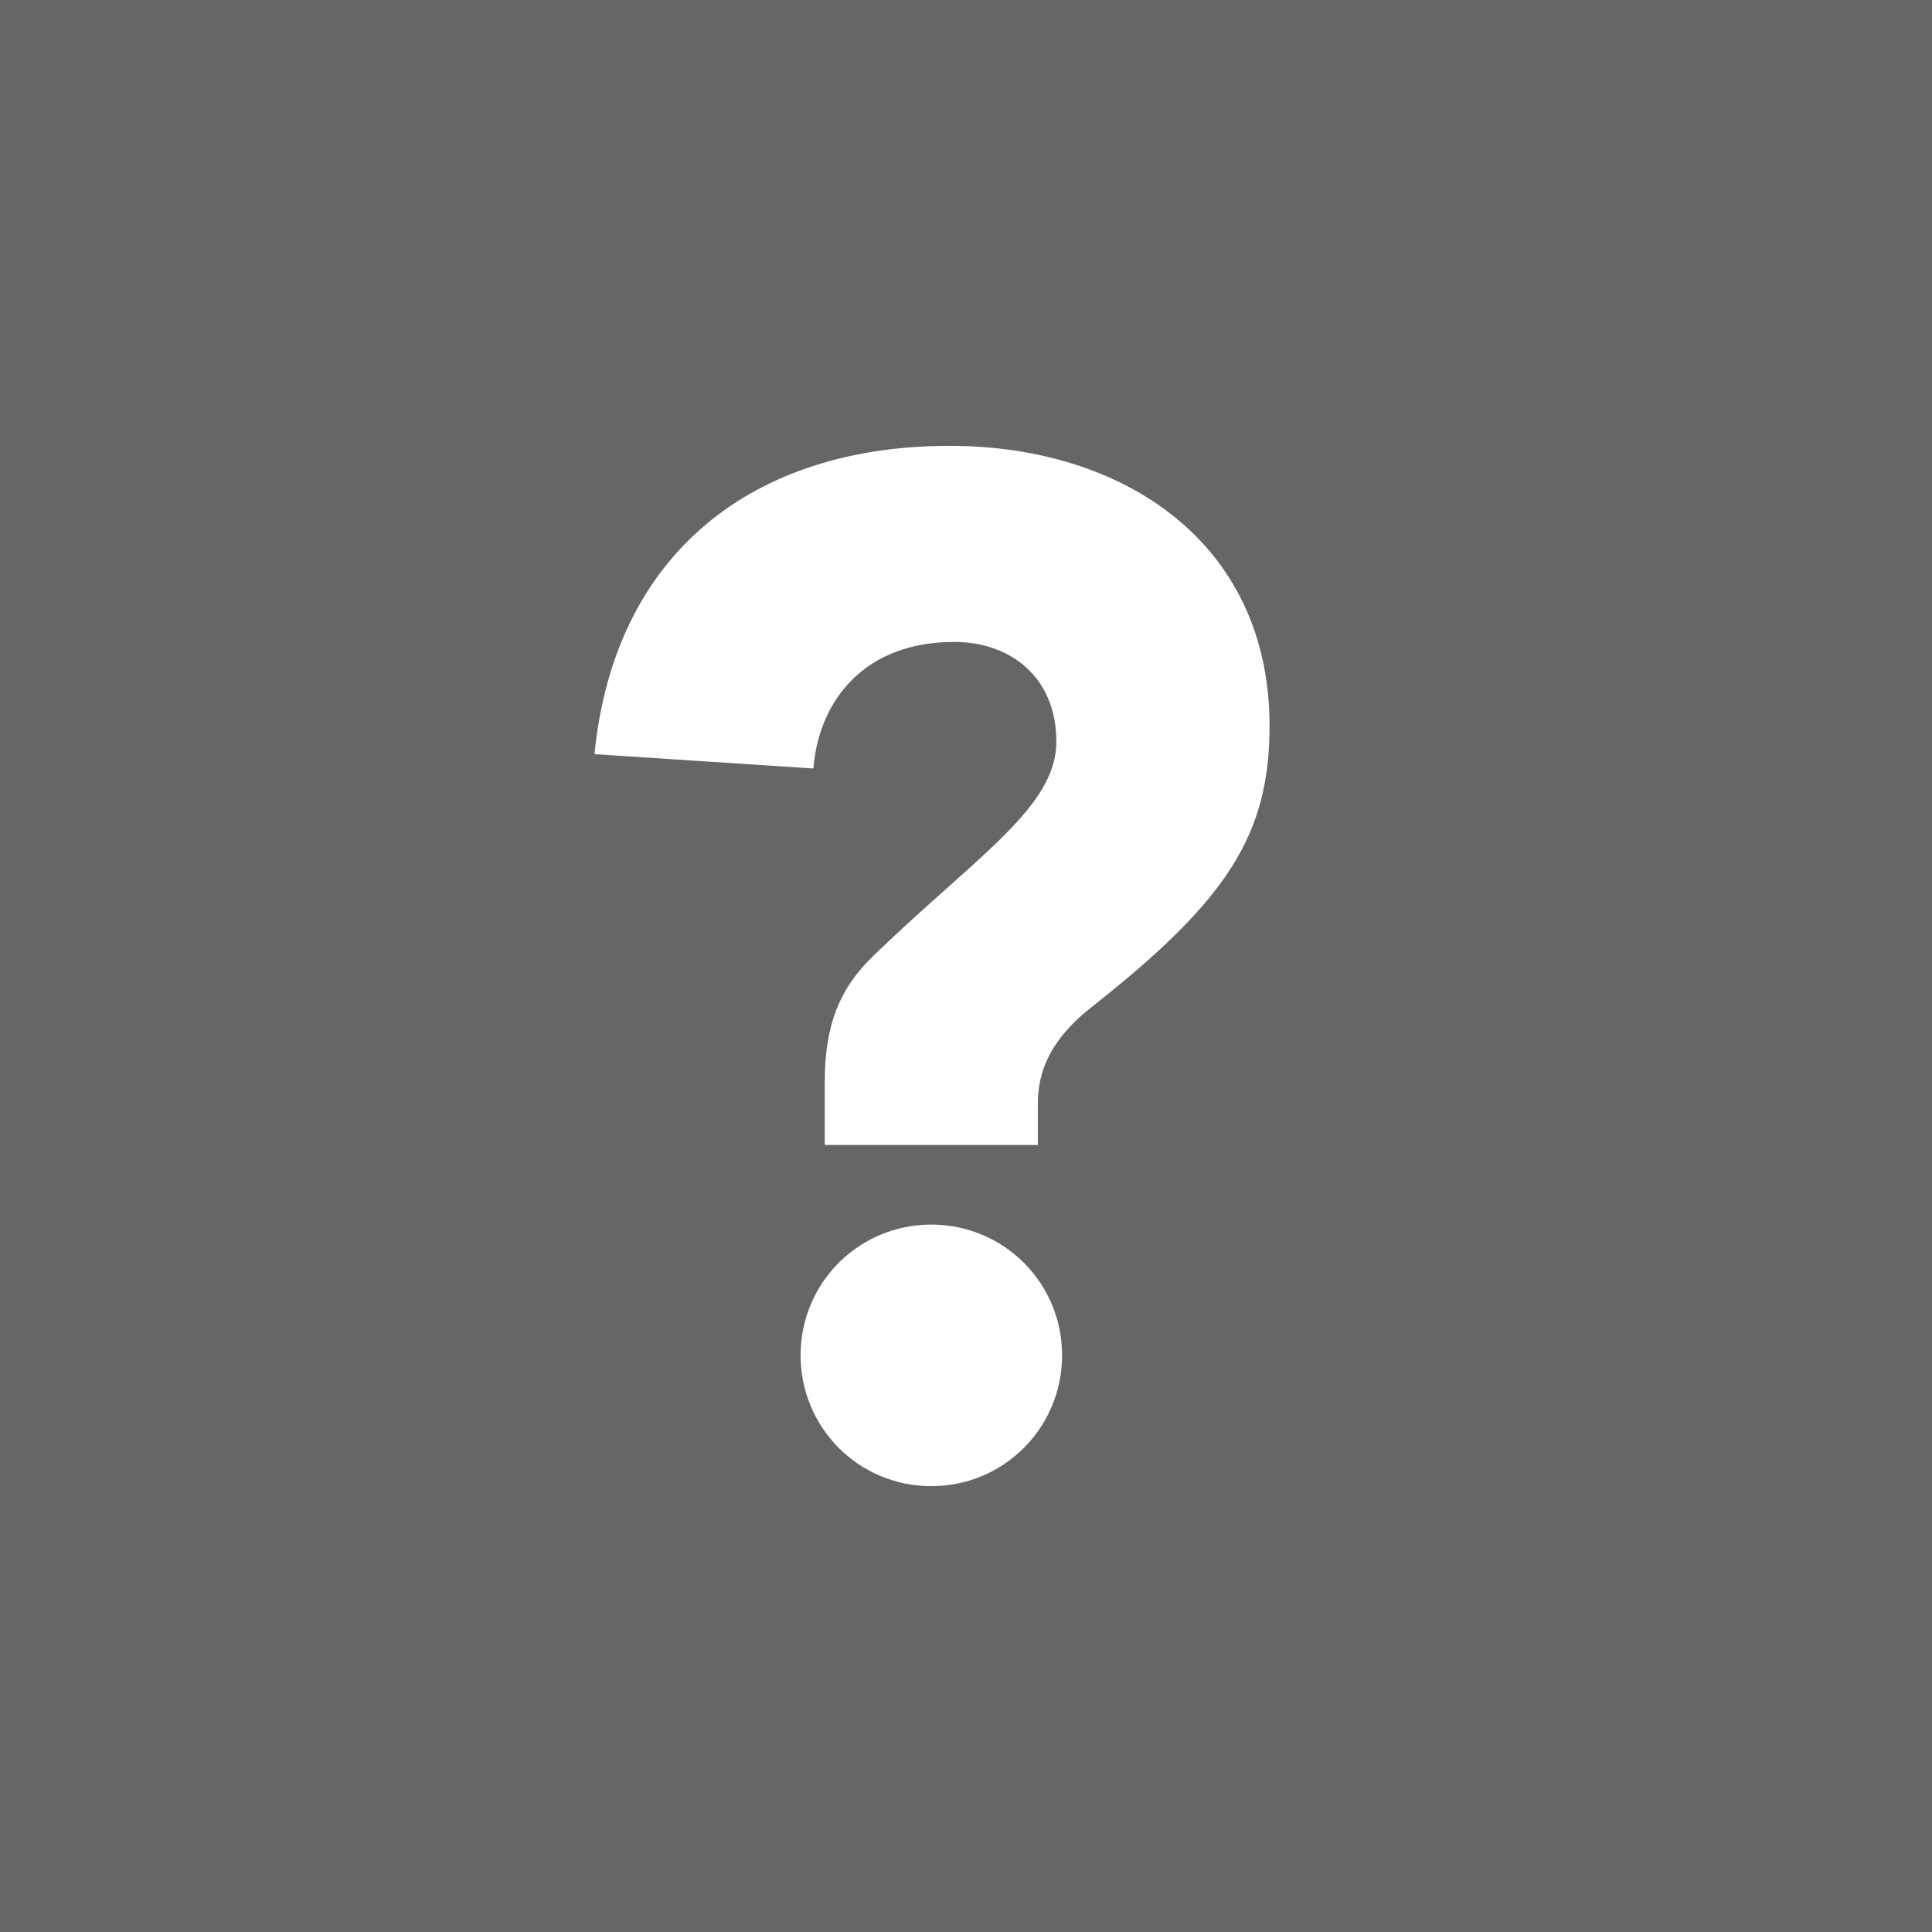
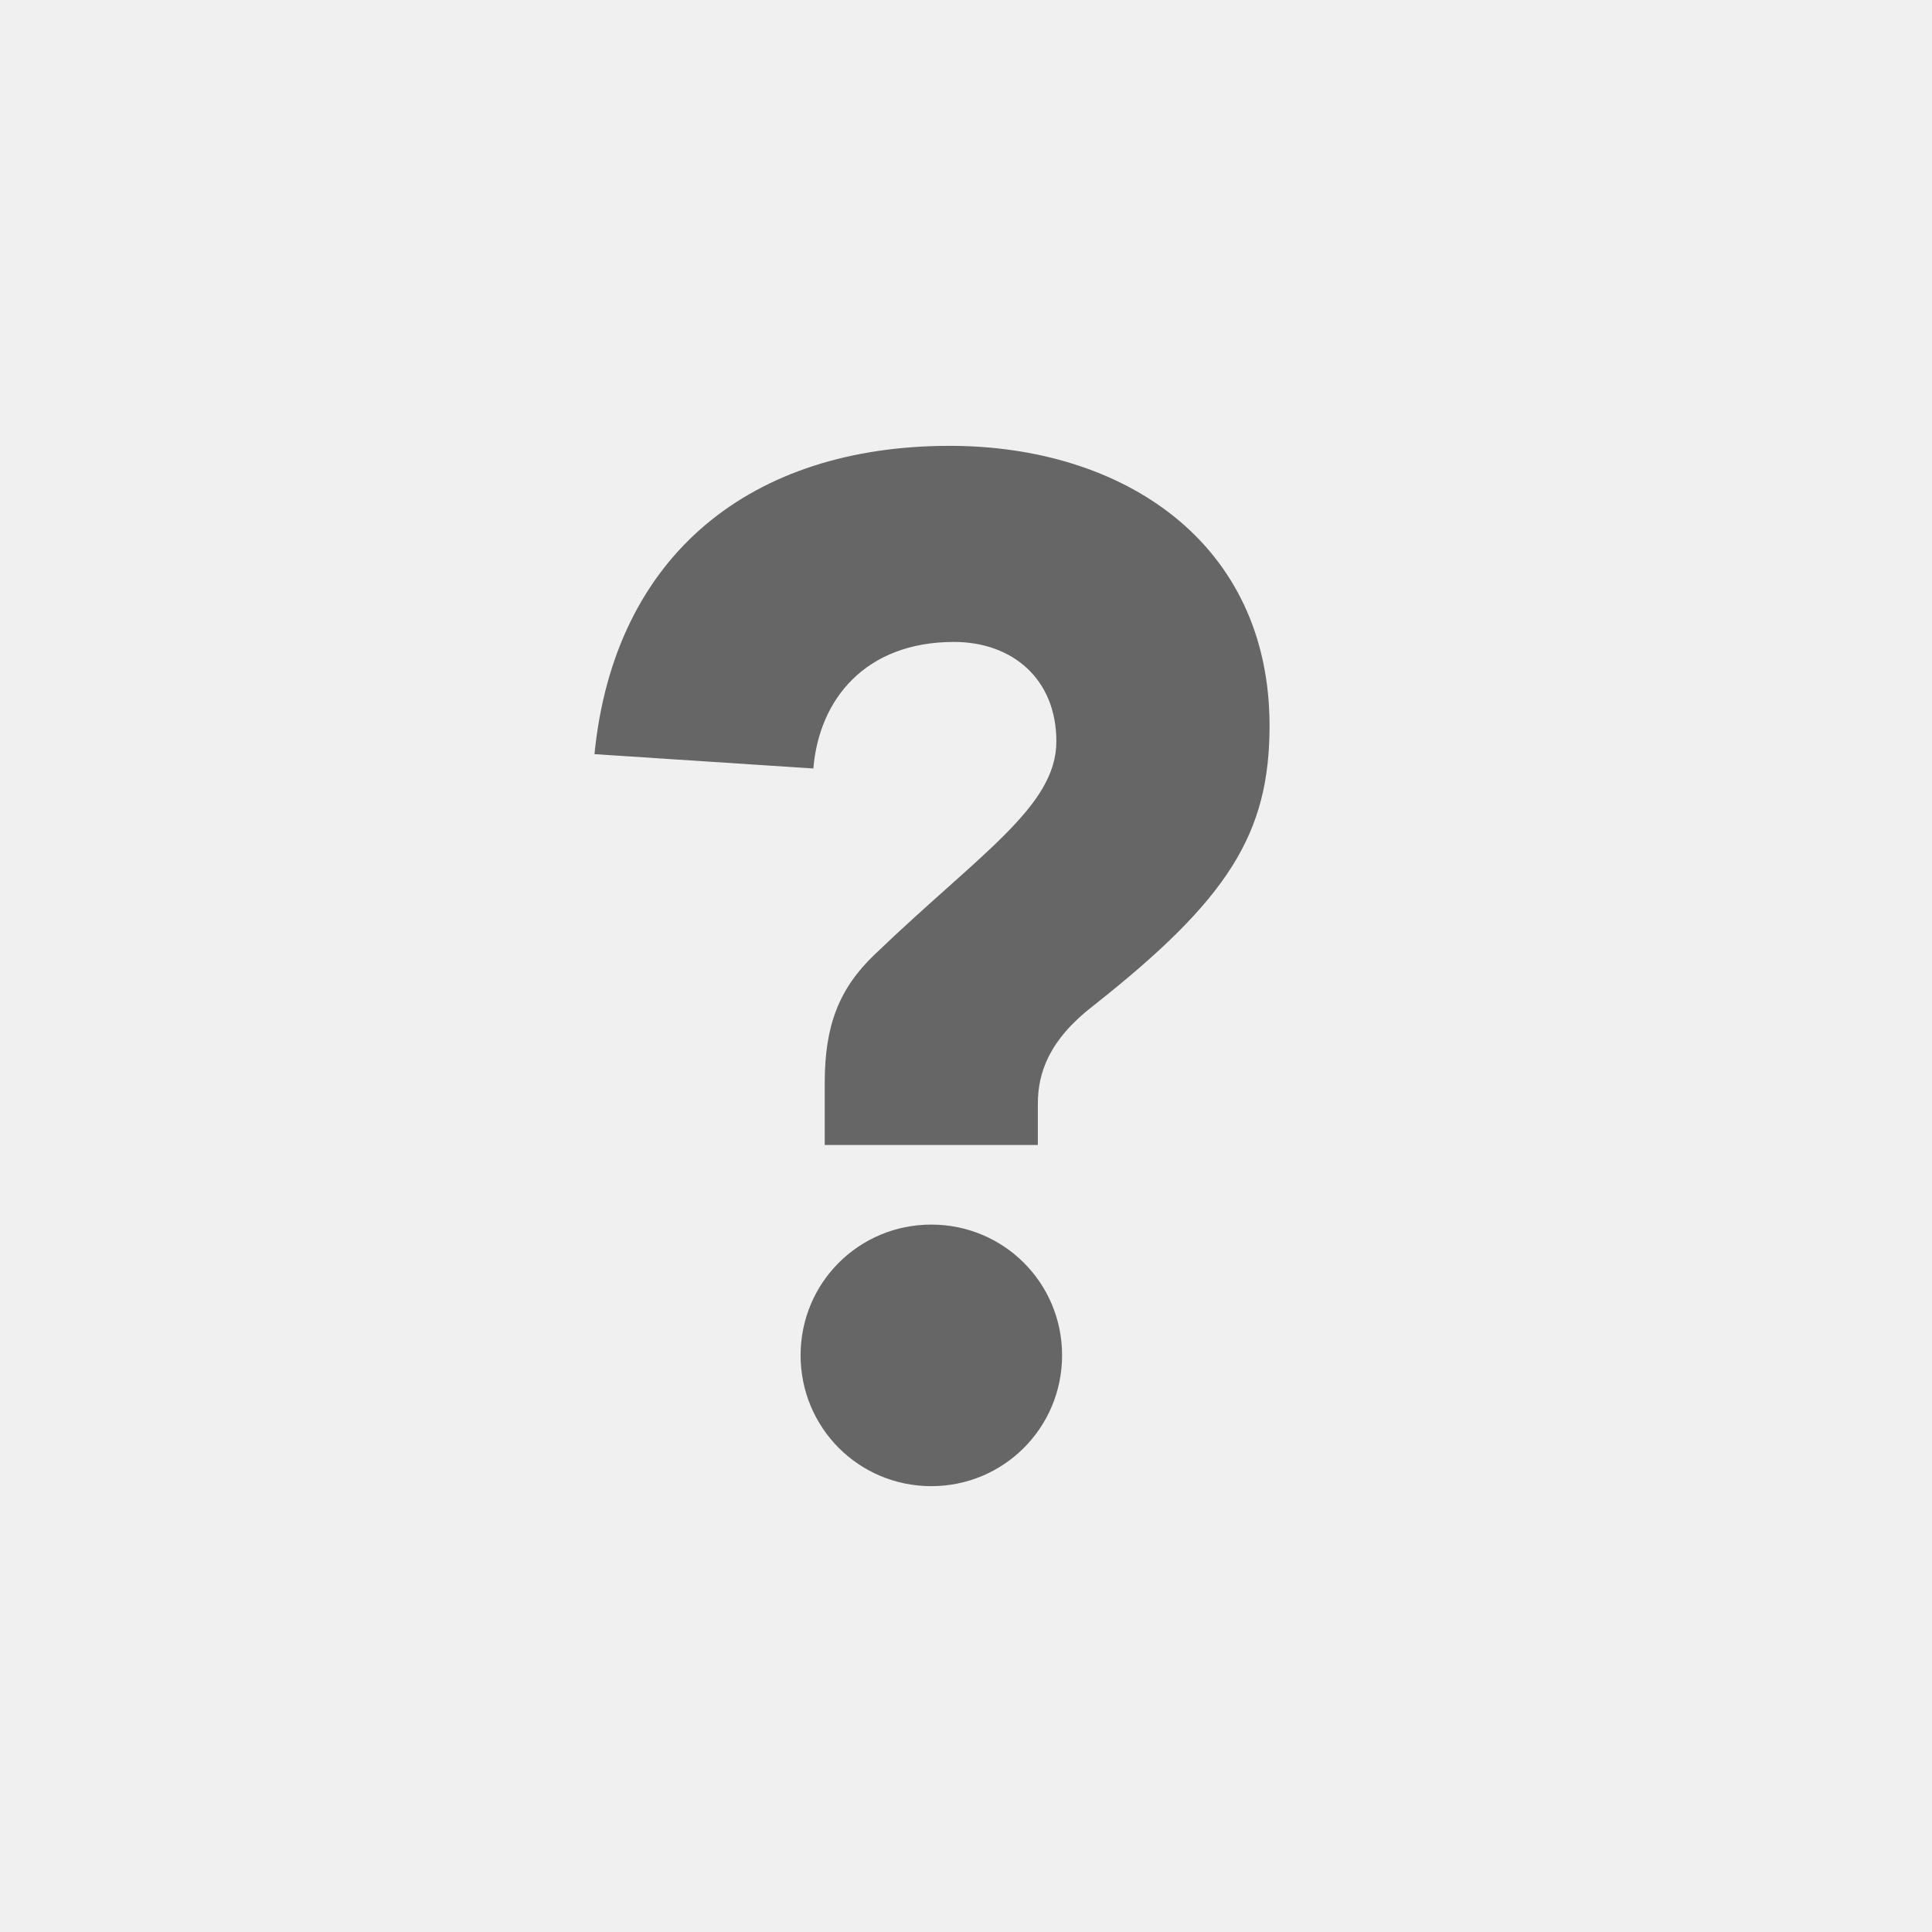
<svg xmlns="http://www.w3.org/2000/svg" width="26px" height="26px" viewBox="0 0 26 26" version="1.1">
  <defs />
  <g id="Styleguide" stroke="none" stroke-width="1" fill="none" fill-rule="evenodd">
    <g id="icoon-uitleg">
-       <polygon id="Fill-1" fill="#666666" points="0 26 26 26 26 0 0 0" />
-       <path d="M12.533,16.48 C13.508,16.48 14.293,17.264 14.293,18.239 C14.293,19.214 13.508,20 12.533,20 C11.557,20 10.774,19.214 10.774,18.239 C10.774,17.264 11.557,16.48 12.533,16.48 L12.533,16.48 Z M11.099,14.568 C11.099,13.803 11.291,13.304 11.768,12.848 C13.182,11.489 14.216,10.856 14.216,9.977 C14.216,9.136 13.623,8.639 12.838,8.639 C11.653,8.639 11.023,9.404 10.946,10.342 L8,10.149 C8.268,7.452 10.122,6 12.781,6 C15.116,6 17.085,7.3 17.085,9.767 C17.085,11.221 16.531,12.101 14.713,13.535 C14.12,13.993 13.967,14.434 13.967,14.854 L13.967,15.409 L11.099,15.409 L11.099,14.568 L11.099,14.568 Z" id="Fill-2" fill="#FFFFFF" />
+       <path d="M12.533,16.48 C13.508,16.48 14.293,17.264 14.293,18.239 C14.293,19.214 13.508,20 12.533,20 C11.557,20 10.774,19.214 10.774,18.239 C10.774,17.264 11.557,16.48 12.533,16.48 L12.533,16.48 Z M11.099,14.568 C11.099,13.803 11.291,13.304 11.768,12.848 C13.182,11.489 14.216,10.856 14.216,9.977 C14.216,9.136 13.623,8.639 12.838,8.639 C11.653,8.639 11.023,9.404 10.946,10.342 L8,10.149 C8.268,7.452 10.122,6 12.781,6 C15.116,6 17.085,7.3 17.085,9.767 C17.085,11.221 16.531,12.101 14.713,13.535 C14.12,13.993 13.967,14.434 13.967,14.854 L13.967,15.409 L11.099,15.409 L11.099,14.568 L11.099,14.568 Z" id="Fill-2" fill="#666666" />
    </g>
  </g>
</svg>
